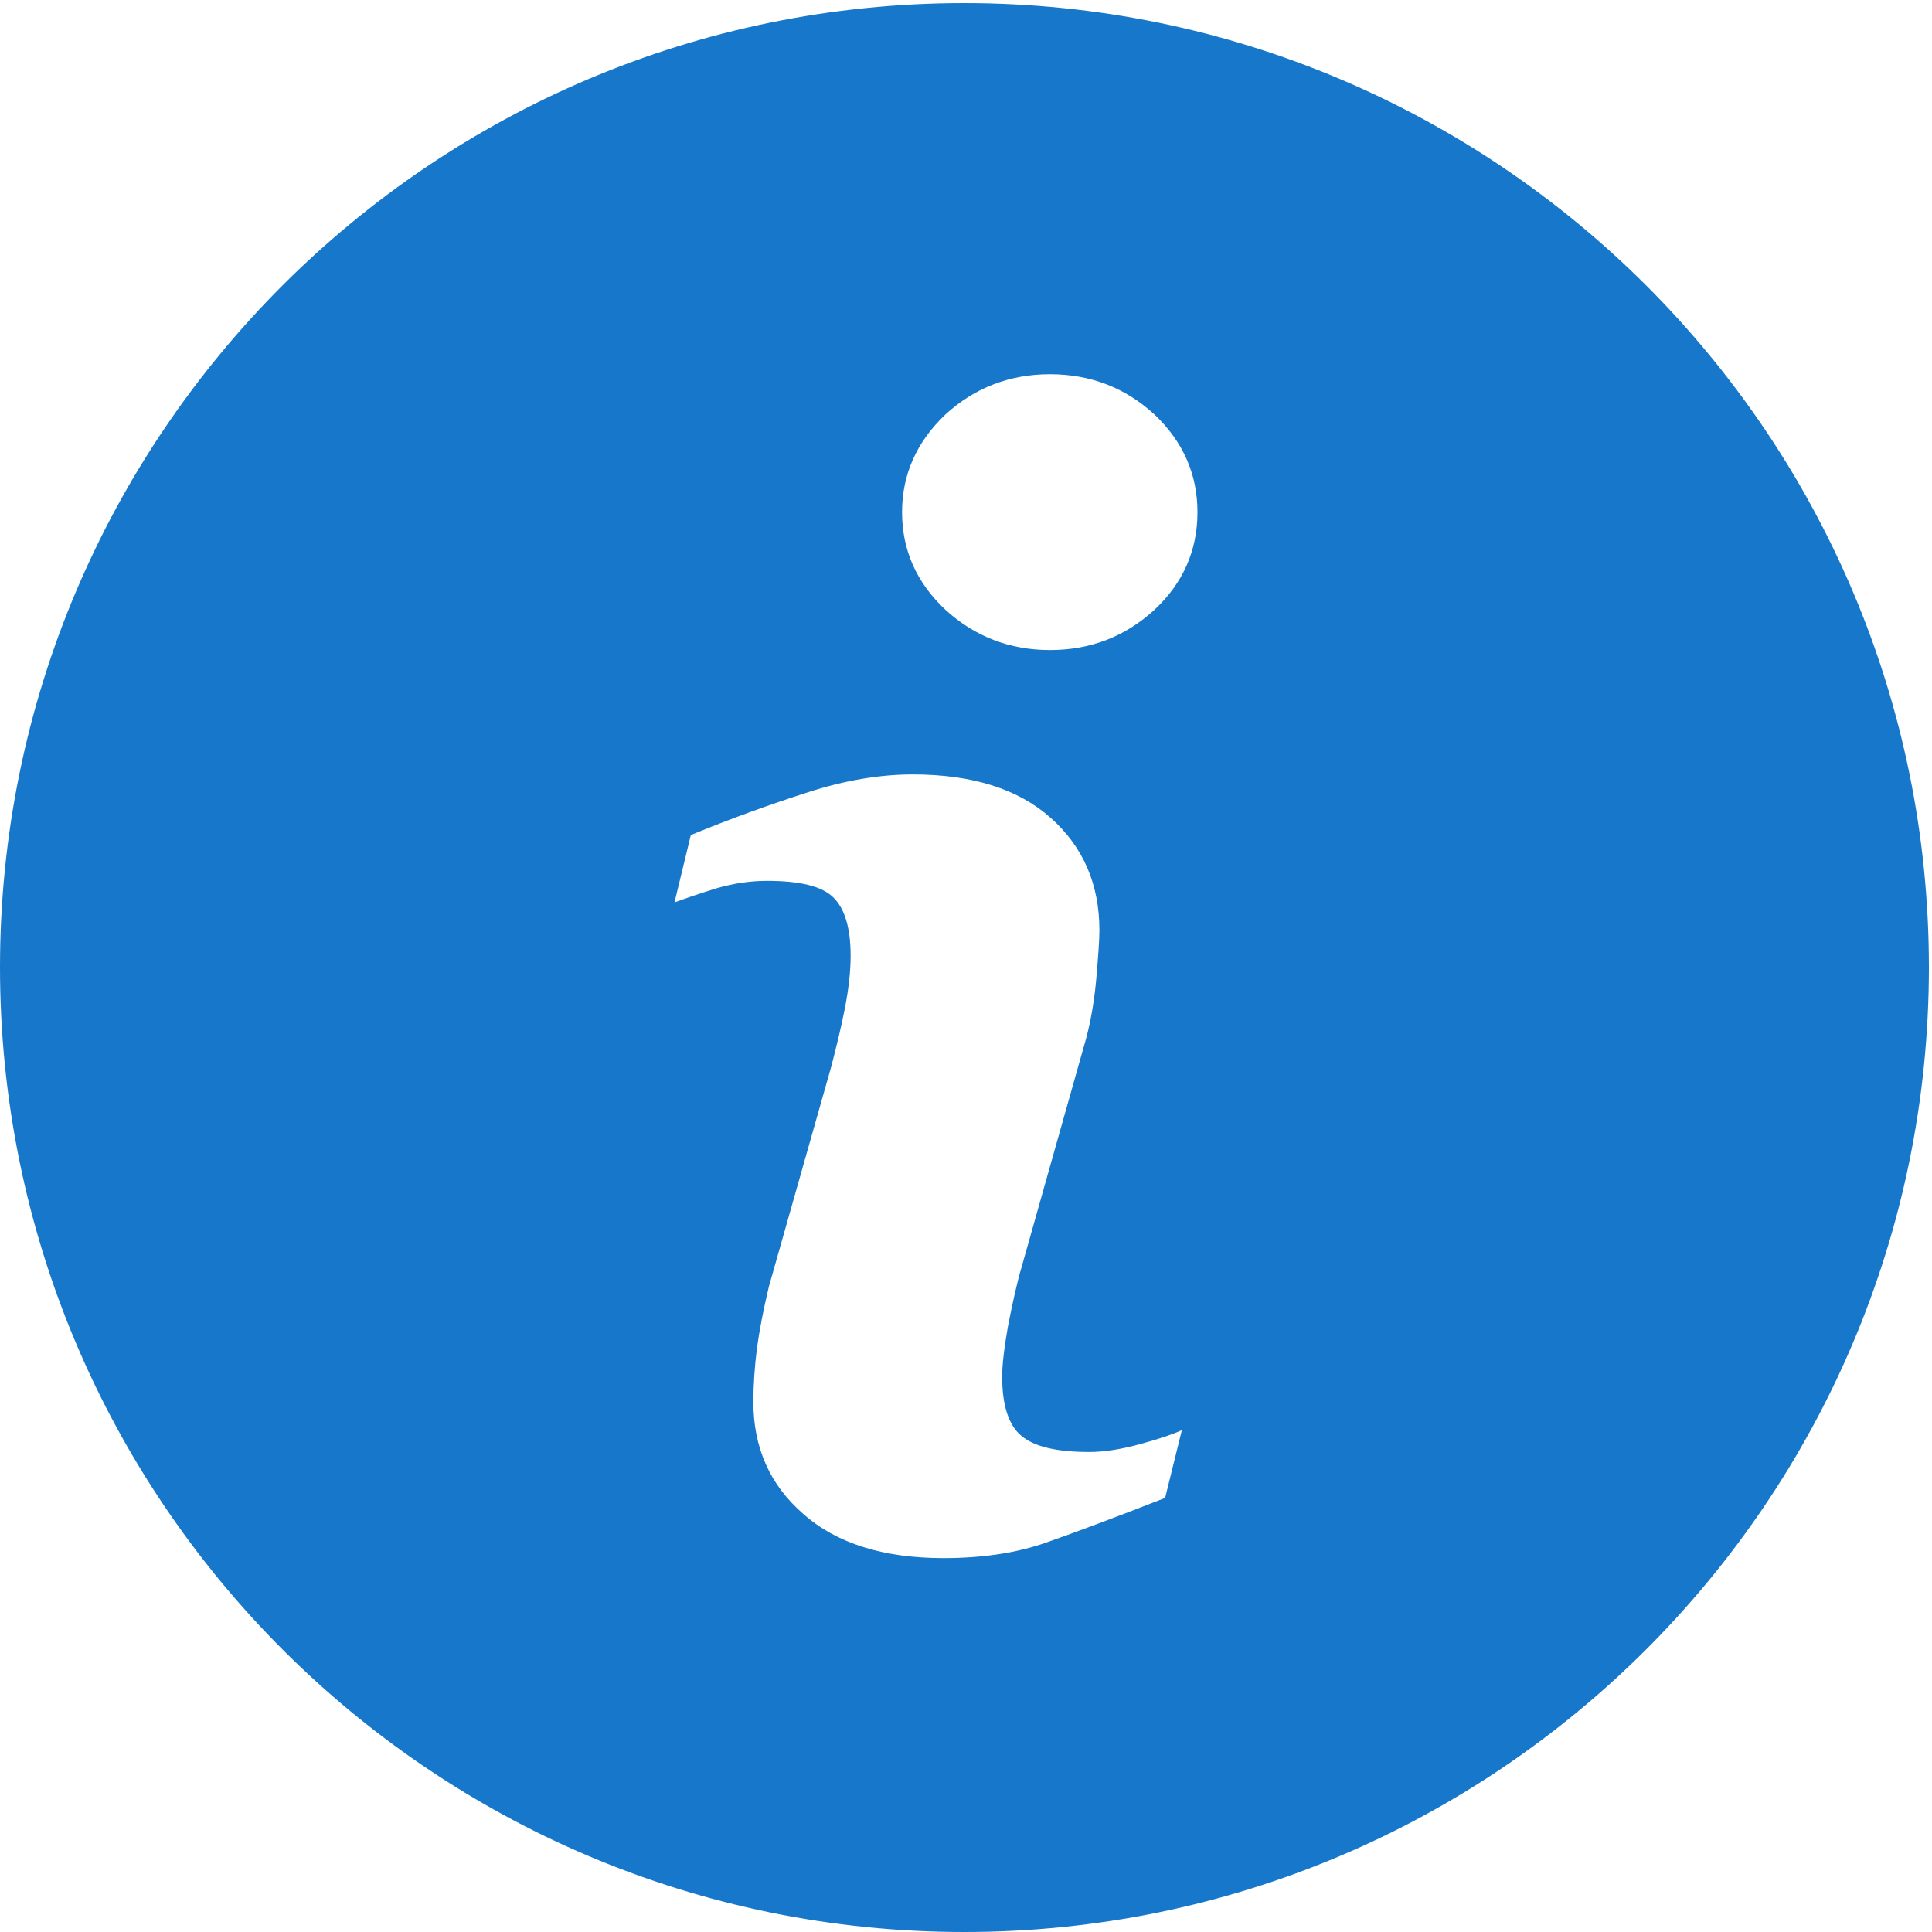
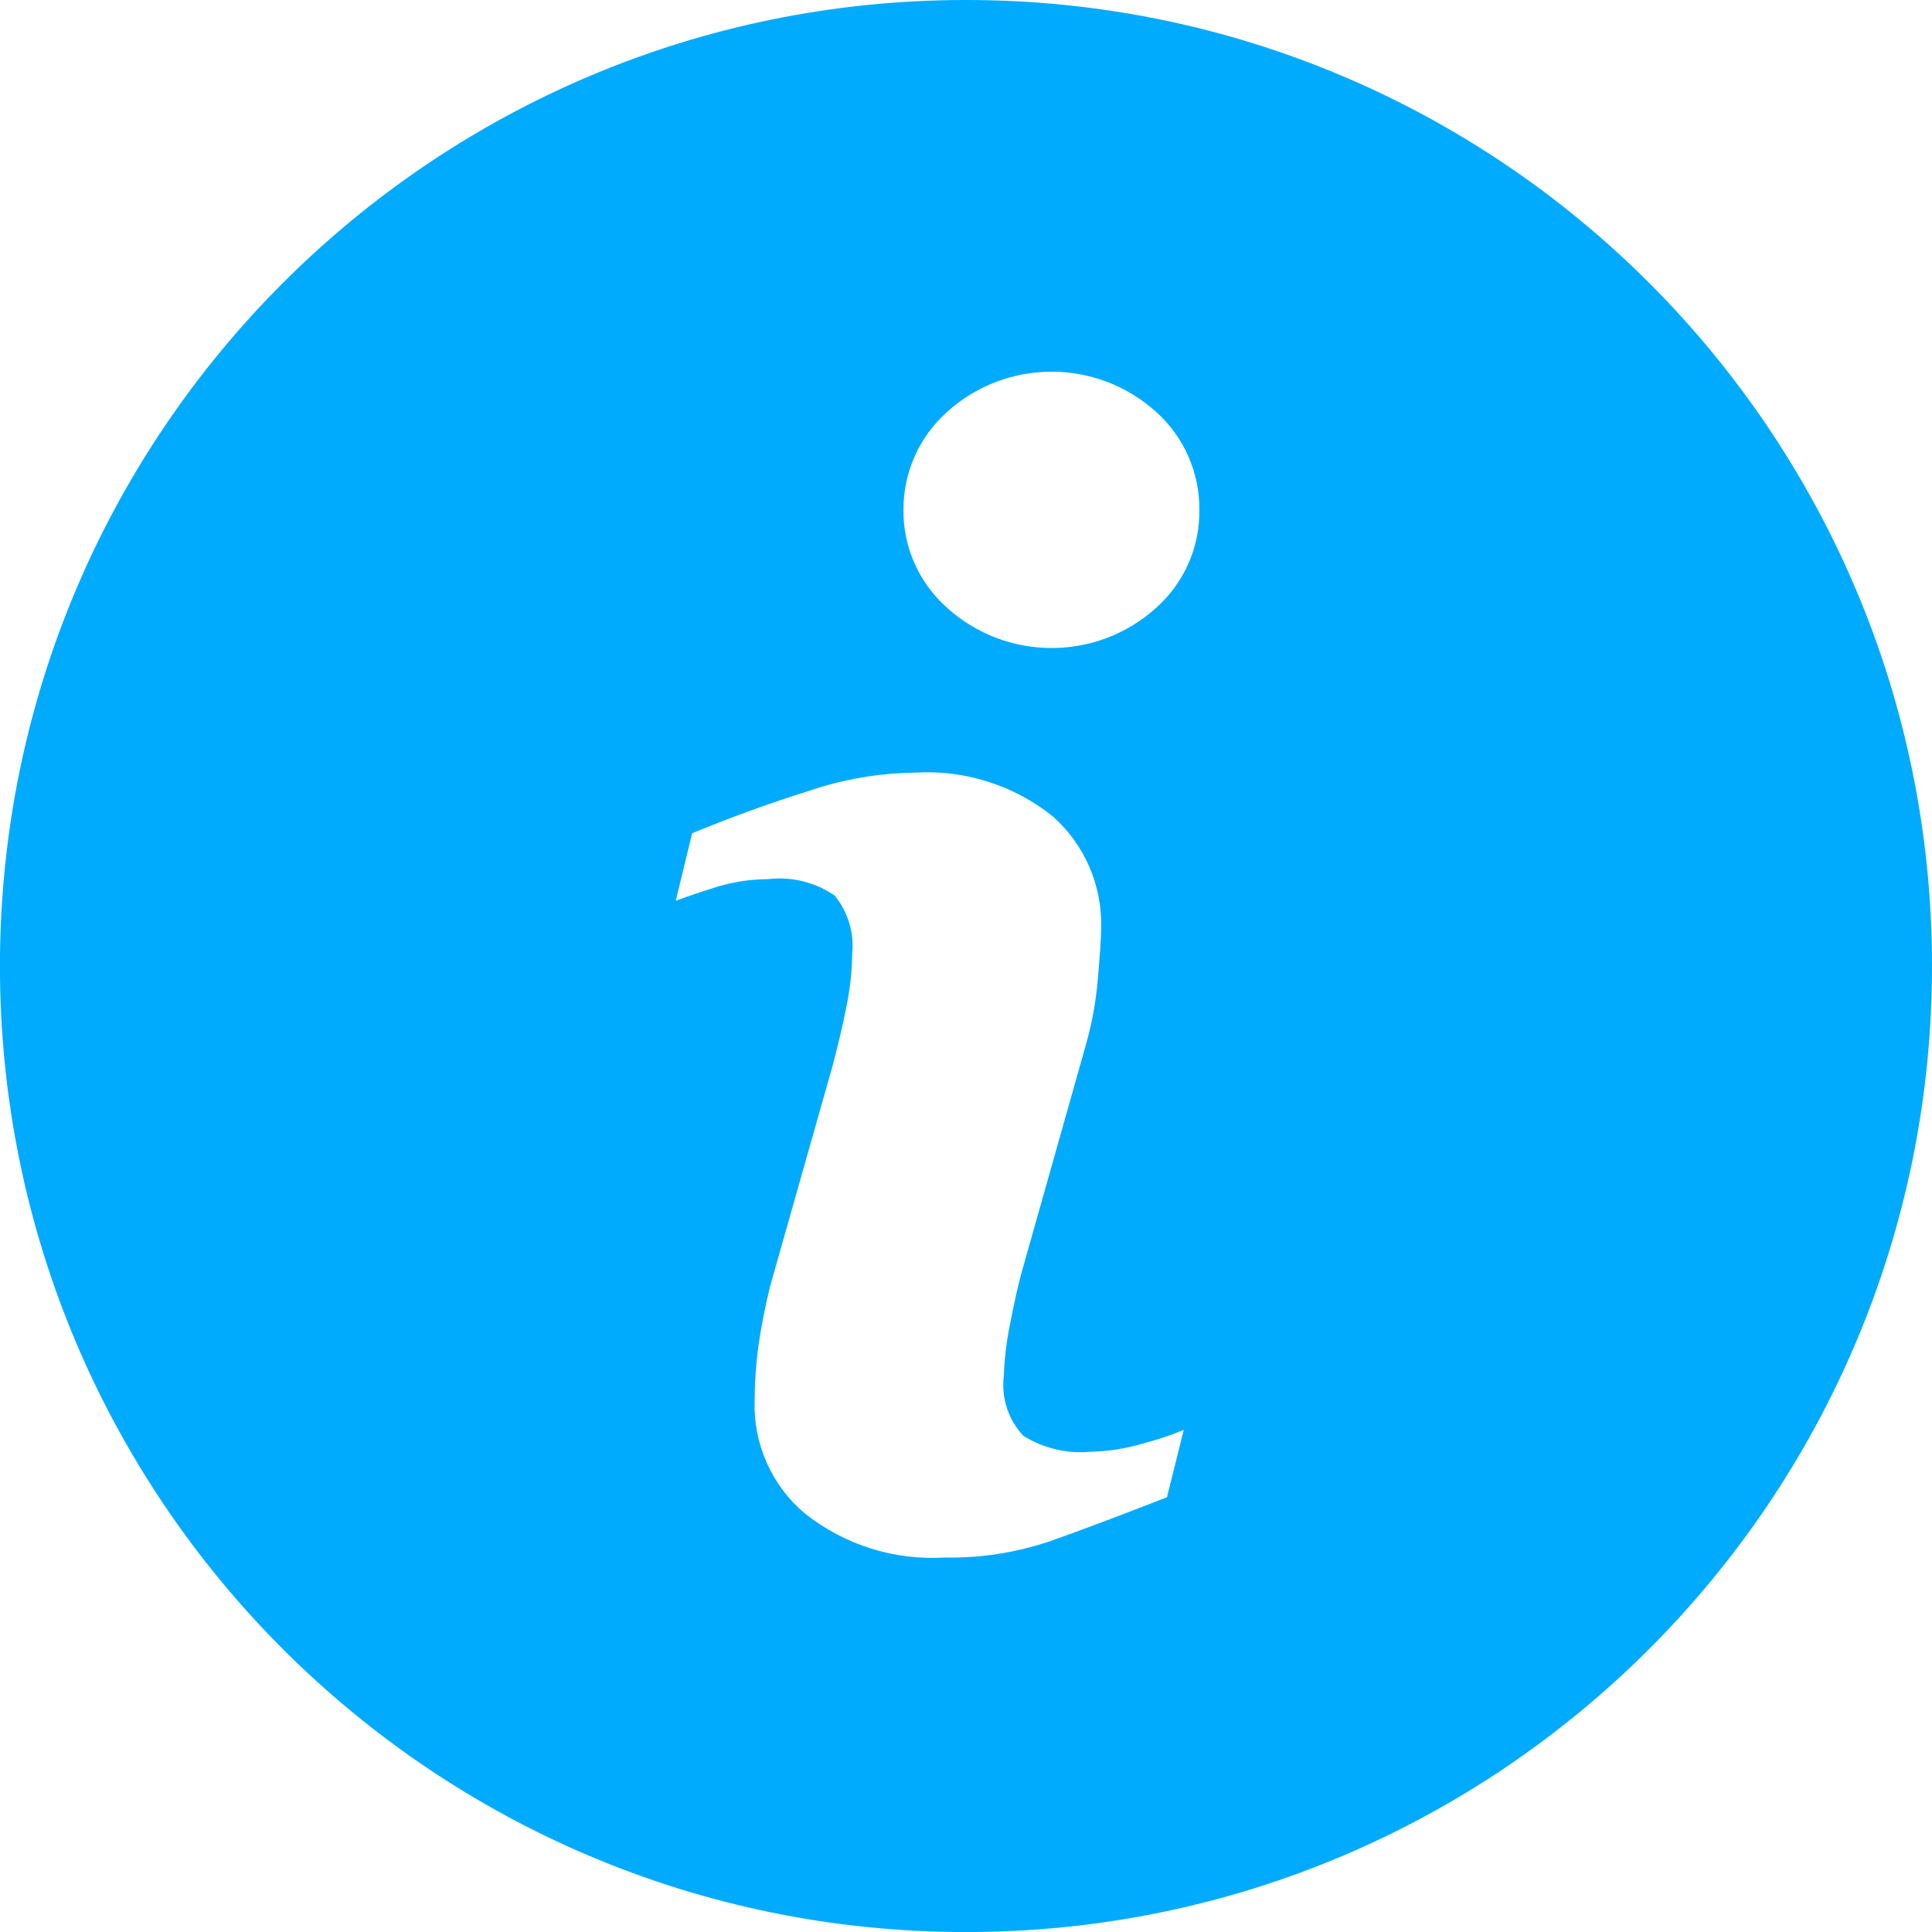
- <svg xmlns="http://www.w3.org/2000/svg" width="284px" height="284px" viewBox="0 0 284 284" version="1.1">
-   <defs />
-   <g id="Page-2" stroke="none" stroke-width="1" fill="none" fill-rule="evenodd">
-     <g id="Artboard-2" transform="translate(-2017, -3691)" fill="#1677CB">
-       <path d="M2158.735,3691.455 C2080.465,3691.455 2017,3754.92 2017,3833.19 C2017,3911.475 2080.465,3975 2158.735,3975 C2237.02,3975 2300.545,3911.475 2300.545,3833.19 C2300.545,3754.92 2237.02,3691.455 2158.735,3691.455 Z M2188.27,3911.19 C2180.95,3914.055 2175.145,3916.23 2170.81,3917.745 C2166.475,3919.275 2161.435,3920.04 2155.69,3920.04 C2146.84,3920.04 2139.94,3917.865 2135.065,3913.53 C2130.145,3909.255 2127.745,3903.75 2127.745,3897.12 C2127.745,3894.54 2127.925,3891.915 2128.27,3889.215 C2128.63,3886.515 2129.215,3883.53 2130.025,3880.125 L2139.175,3847.845 C2139.985,3844.74 2140.69,3841.815 2141.215,3839.115 C2141.755,3836.295 2142.04,3833.79 2142.04,3831.495 C2142.04,3827.4 2141.17,3824.52 2139.46,3822.885 C2137.765,3821.25 2134.54,3820.485 2129.74,3820.485 C2127.4,3820.485 2124.94,3820.83 2122.465,3821.535 C2120.005,3822.3 2117.905,3823.005 2116.15,3823.65 L2118.55,3813.75 C2124.52,3811.29 2130.265,3809.235 2135.71,3807.48 C2141.17,3805.71 2146.315,3804.84 2151.19,3804.84 C2159.965,3804.84 2166.715,3807 2171.455,3811.23 C2176.195,3815.445 2178.61,3820.95 2178.61,3827.745 C2178.61,3829.155 2178.43,3831.615 2178.13,3835.125 C2177.785,3838.71 2177.2,3841.92 2176.315,3844.86 L2167.24,3877.02 C2166.475,3879.6 2165.83,3882.585 2165.185,3885.87 C2164.6,3889.155 2164.315,3891.675 2164.315,3893.37 C2164.315,3897.645 2165.305,3900.585 2167.18,3902.1 C2169.115,3903.69 2172.4,3904.44 2177.14,3904.44 C2179.36,3904.44 2181.835,3904.035 2184.64,3903.27 C2187.4,3902.52 2189.44,3901.815 2190.73,3901.23 L2188.27,3911.19 Z M2186.695,3780.645 C2182.42,3784.56 2177.32,3786.555 2171.335,3786.555 C2165.425,3786.555 2160.265,3784.56 2155.99,3780.645 C2151.775,3776.715 2149.6,3771.915 2149.6,3766.29 C2149.6,3760.71 2151.775,3755.91 2155.99,3751.92 C2160.265,3748.005 2165.425,3746.01 2171.335,3746.01 C2177.32,3746.01 2182.42,3748.005 2186.695,3751.92 C2190.91,3755.91 2193.025,3760.71 2193.025,3766.29 C2193.025,3771.915 2190.91,3776.715 2186.695,3780.645 Z" id="round-information-blue" />
+ <svg xmlns="http://www.w3.org/2000/svg" width="31.883" height="31.883" viewBox="0 0 31.883 31.883">
+   <g id="Page-2" transform="translate(0 -0.455)">
+     <g id="Artboard-2" transform="translate(0 0.455)">
+       <path id="round-information-blue" d="M2032.937,3691.455a15.942,15.942,0,1,0,15.946,15.937A15.938,15.938,0,0,0,2032.937,3691.455Zm3.321,24.708c-.823.322-1.476.567-1.963.737a5.109,5.109,0,0,1-1.7.258,3.38,3.38,0,0,1-2.319-.732,2.334,2.334,0,0,1-.823-1.845,7.019,7.019,0,0,1,.059-.889,10.361,10.361,0,0,1,.2-1.022l1.029-3.63c.091-.349.17-.678.229-.982a4.572,4.572,0,0,0,.093-.857,1.312,1.312,0,0,0-.29-.968,1.6,1.6,0,0,0-1.093-.27,3,3,0,0,0-.818.118c-.277.086-.513.165-.71.238l.27-1.113c.671-.277,1.317-.508,1.929-.7a5.634,5.634,0,0,1,1.741-.3,3.311,3.311,0,0,1,2.279.719,2.372,2.372,0,0,1,.8,1.857c0,.159-.02.435-.054.83a5.694,5.694,0,0,1-.2,1.095l-1.021,3.616c-.086.29-.158.626-.231,1a5.236,5.236,0,0,0-.1.844,1.223,1.223,0,0,0,.322.982,1.787,1.787,0,0,0,1.12.263,3.238,3.238,0,0,0,.843-.132,4.873,4.873,0,0,0,.685-.229Zm-.177-14.679a2.573,2.573,0,0,1-3.453,0,2.133,2.133,0,0,1-.719-1.614,2.156,2.156,0,0,1,.719-1.616,2.574,2.574,0,0,1,3.453,0,2.15,2.15,0,0,1,.712,1.616A2.127,2.127,0,0,1,2036.081,3701.484Z" transform="translate(-2017 -3691.455)" fill="#00abfd" fill-rule="evenodd" />
    </g>
  </g>
</svg>
